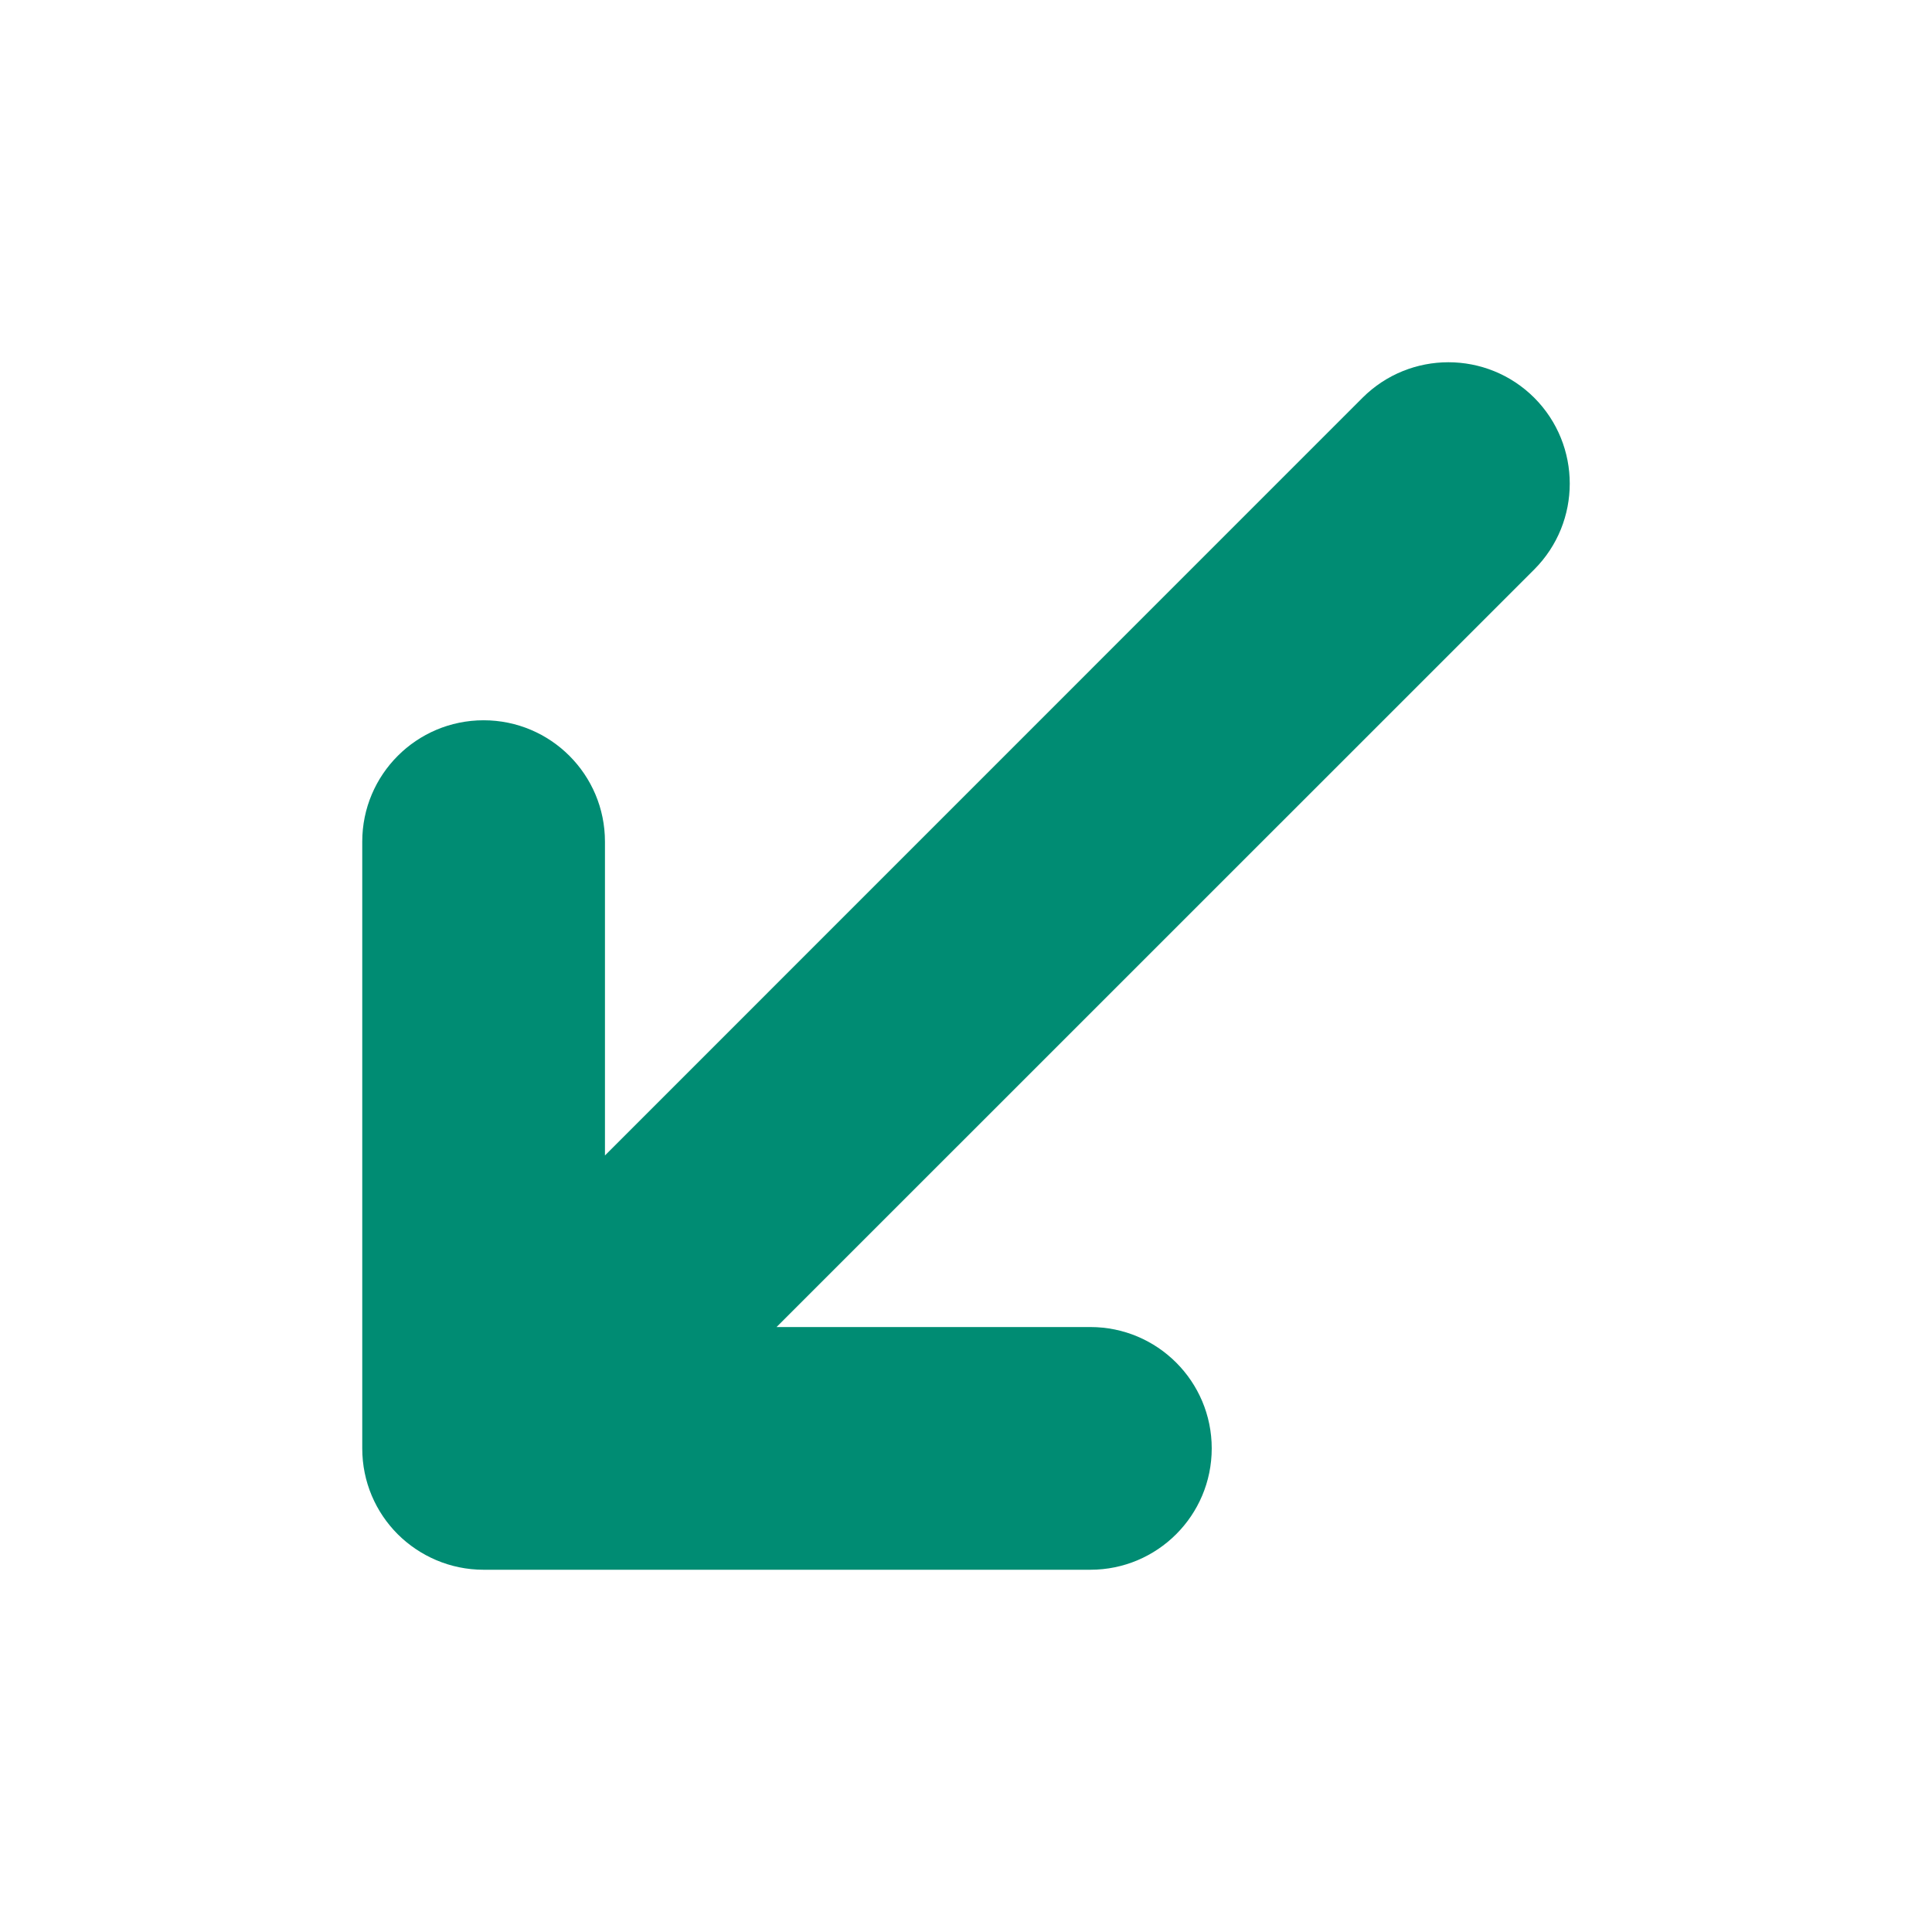
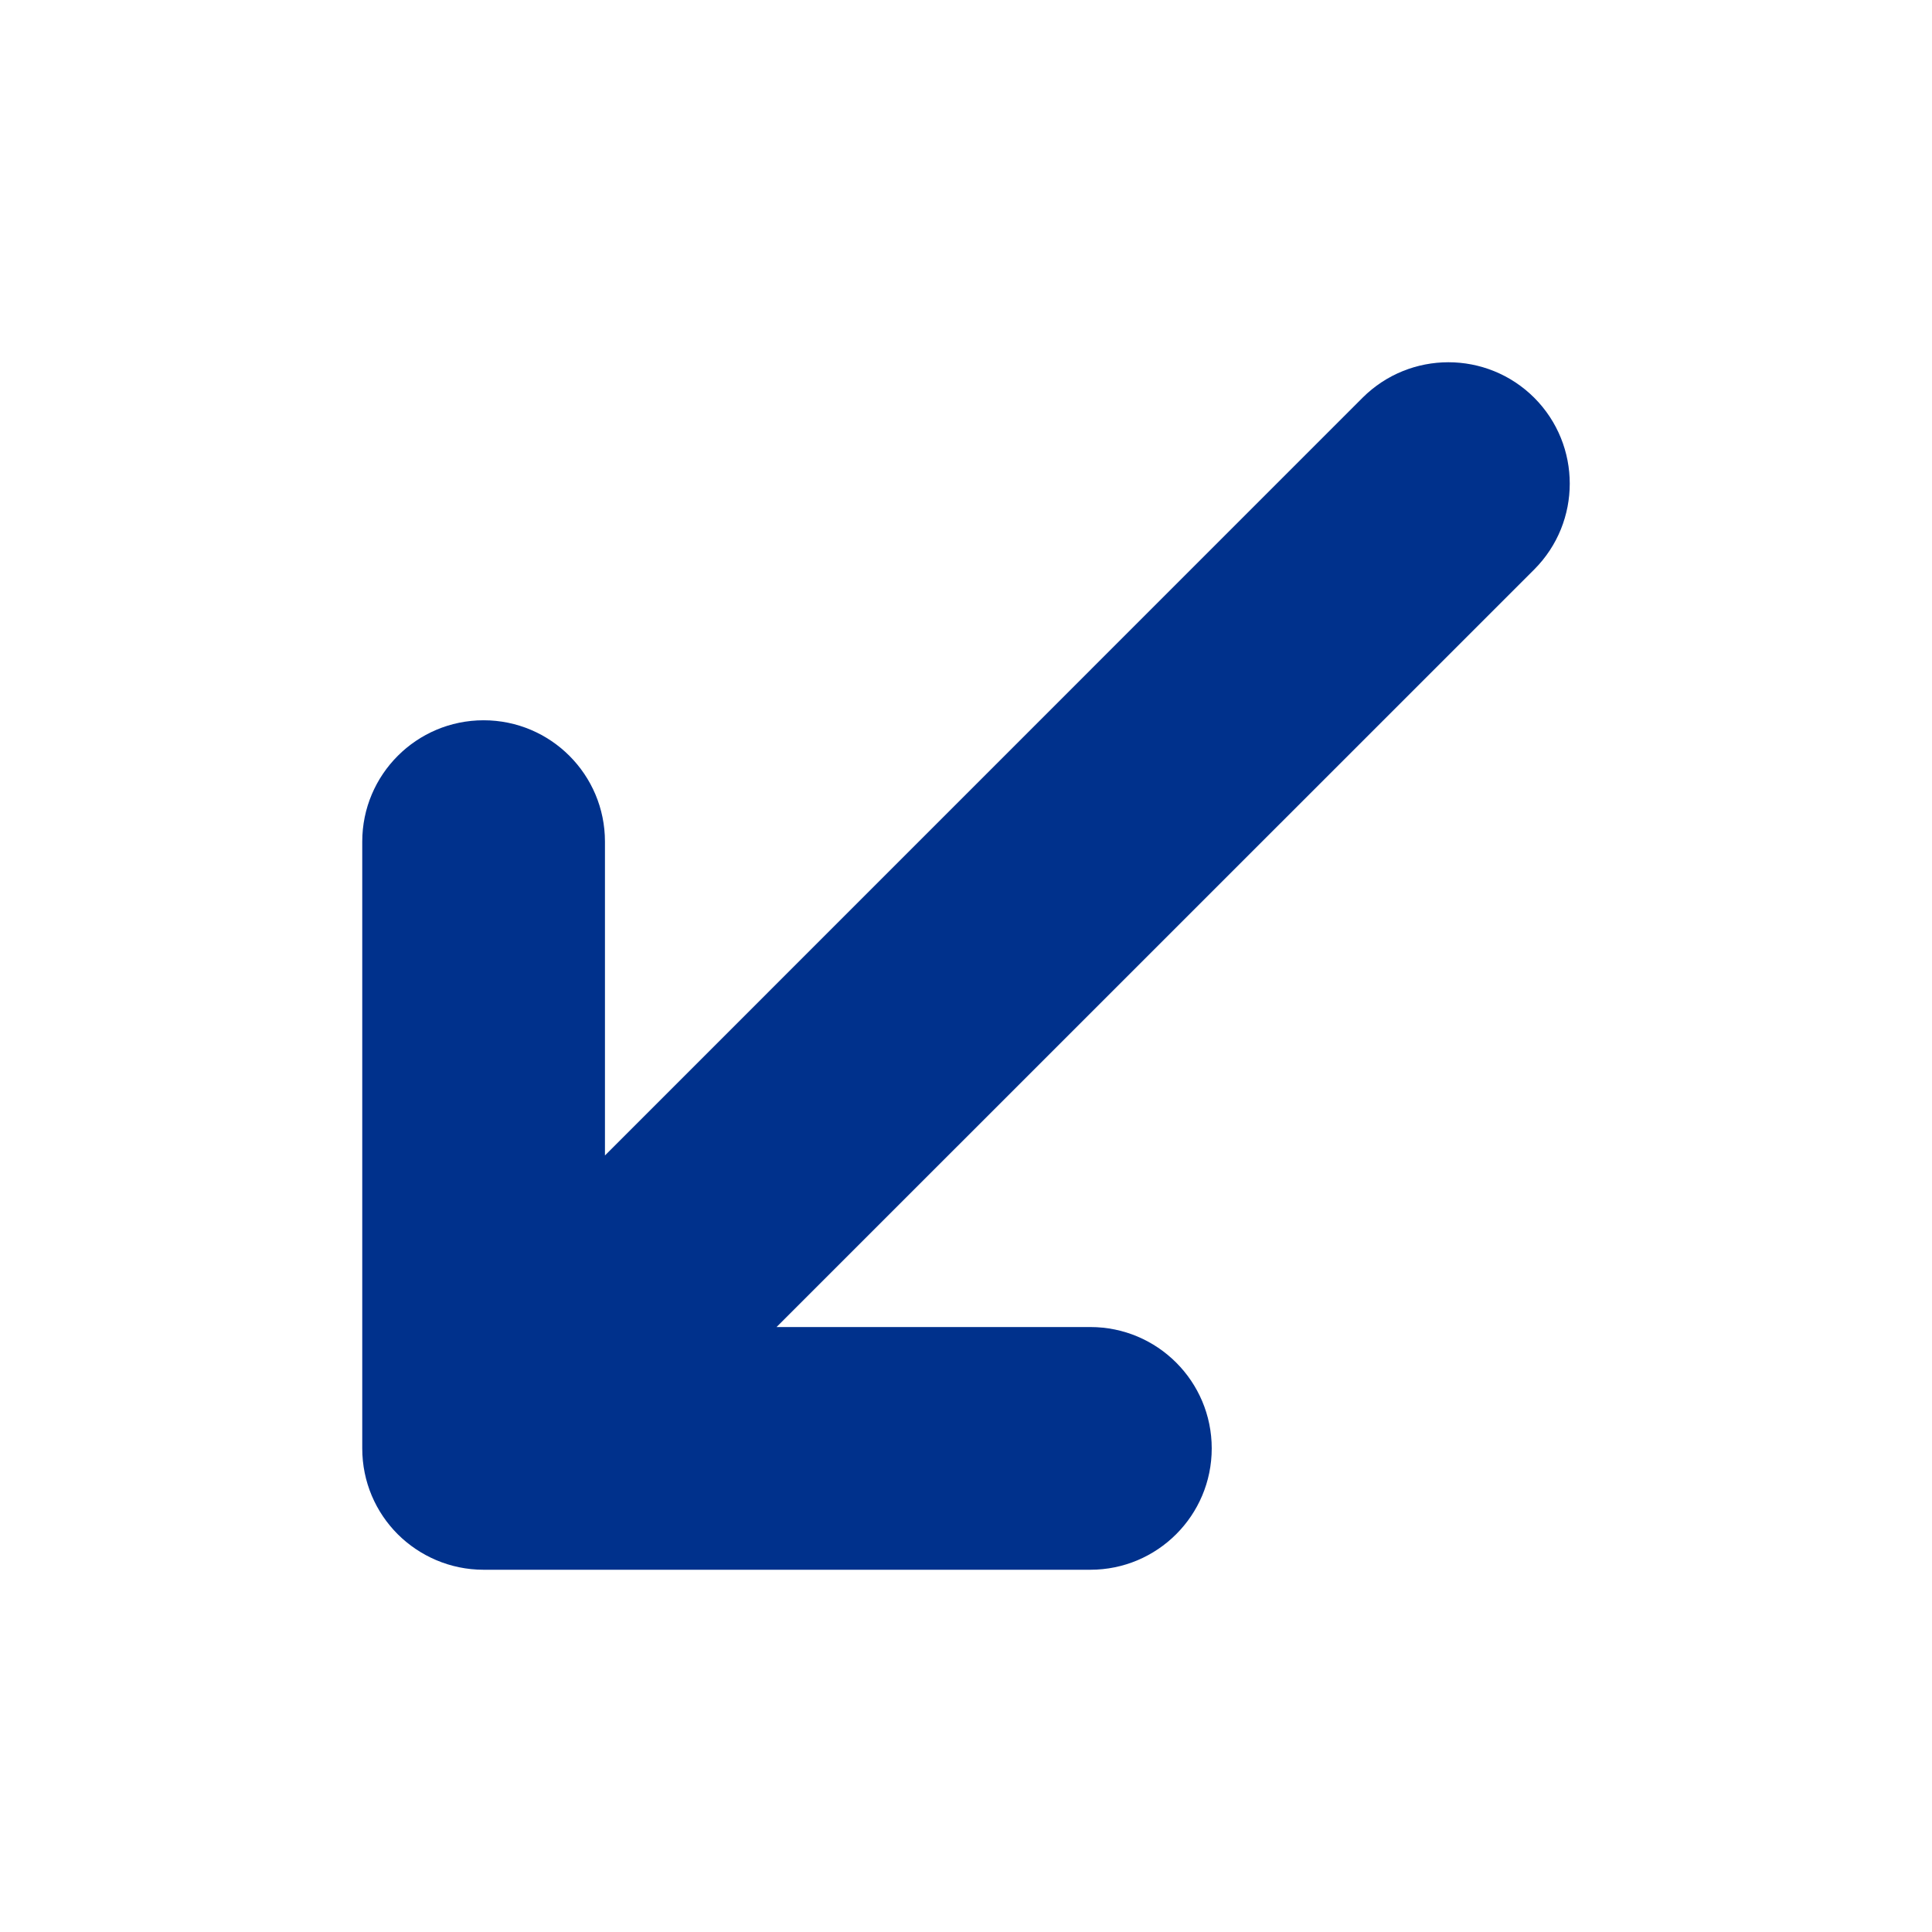
<svg xmlns="http://www.w3.org/2000/svg" width="16" height="16" viewBox="0 0 16 16" fill="none">
-   <path fill-rule="evenodd" clip-rule="evenodd" d="M6.431 10.99H9.03C9.585 10.99 10.035 11.44 10.035 11.995C10.035 12.55 9.585 13 9.03 13L4.005 13C3.728 13 3.476 12.887 3.294 12.706C3.112 12.524 3 12.273 3 11.995V6.97C3 6.415 3.45 5.965 4.005 5.965C4.56 5.965 5.01 6.415 5.01 6.97L5.01 9.569L11.284 3.294C11.677 2.902 12.313 2.902 12.706 3.294C13.098 3.687 13.098 4.323 12.706 4.716L6.431 10.99Z" fill="#008C73" />
+   <path fill-rule="evenodd" clip-rule="evenodd" d="M6.431 10.99H9.03C9.585 10.99 10.035 11.44 10.035 11.995C10.035 12.55 9.585 13 9.03 13L4.005 13C3.728 13 3.476 12.887 3.294 12.706C3.112 12.524 3 12.273 3 11.995V6.97C3 6.415 3.45 5.965 4.005 5.965C4.56 5.965 5.01 6.415 5.01 6.97L5.01 9.569L11.284 3.294C11.677 2.902 12.313 2.902 12.706 3.294C13.098 3.687 13.098 4.323 12.706 4.716L6.431 10.99Z" fill="#00318c" />
</svg>
